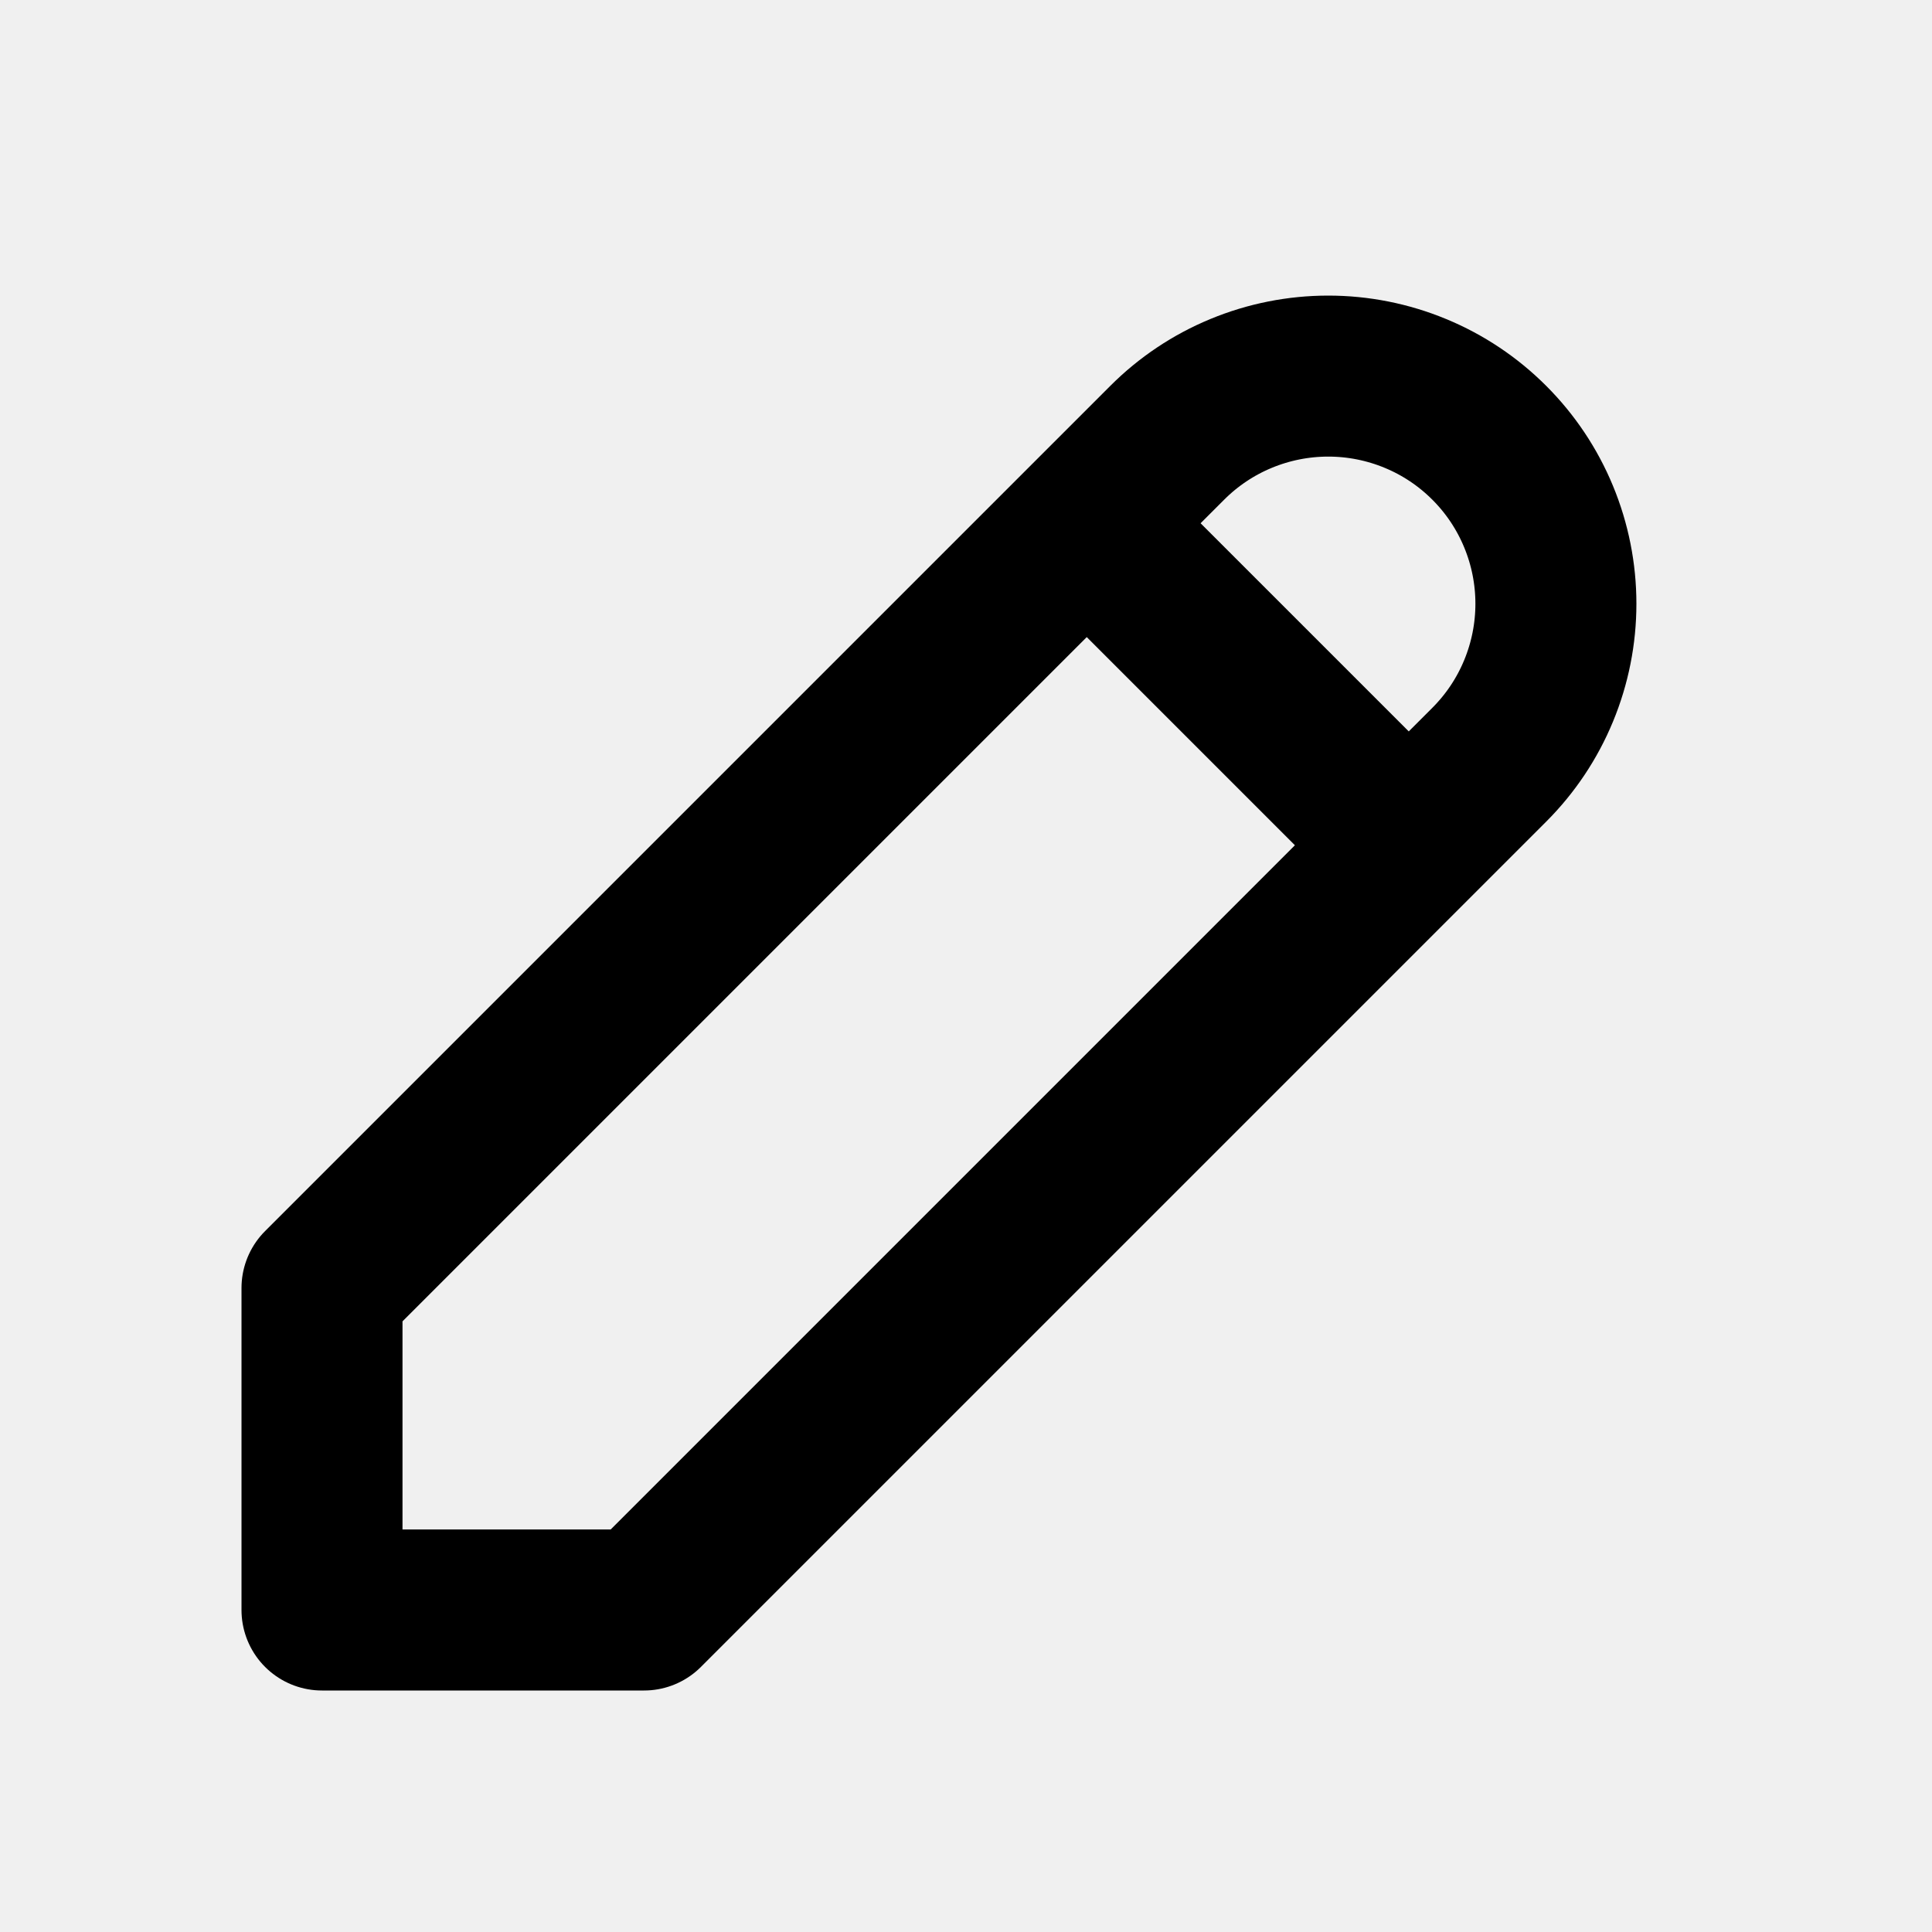
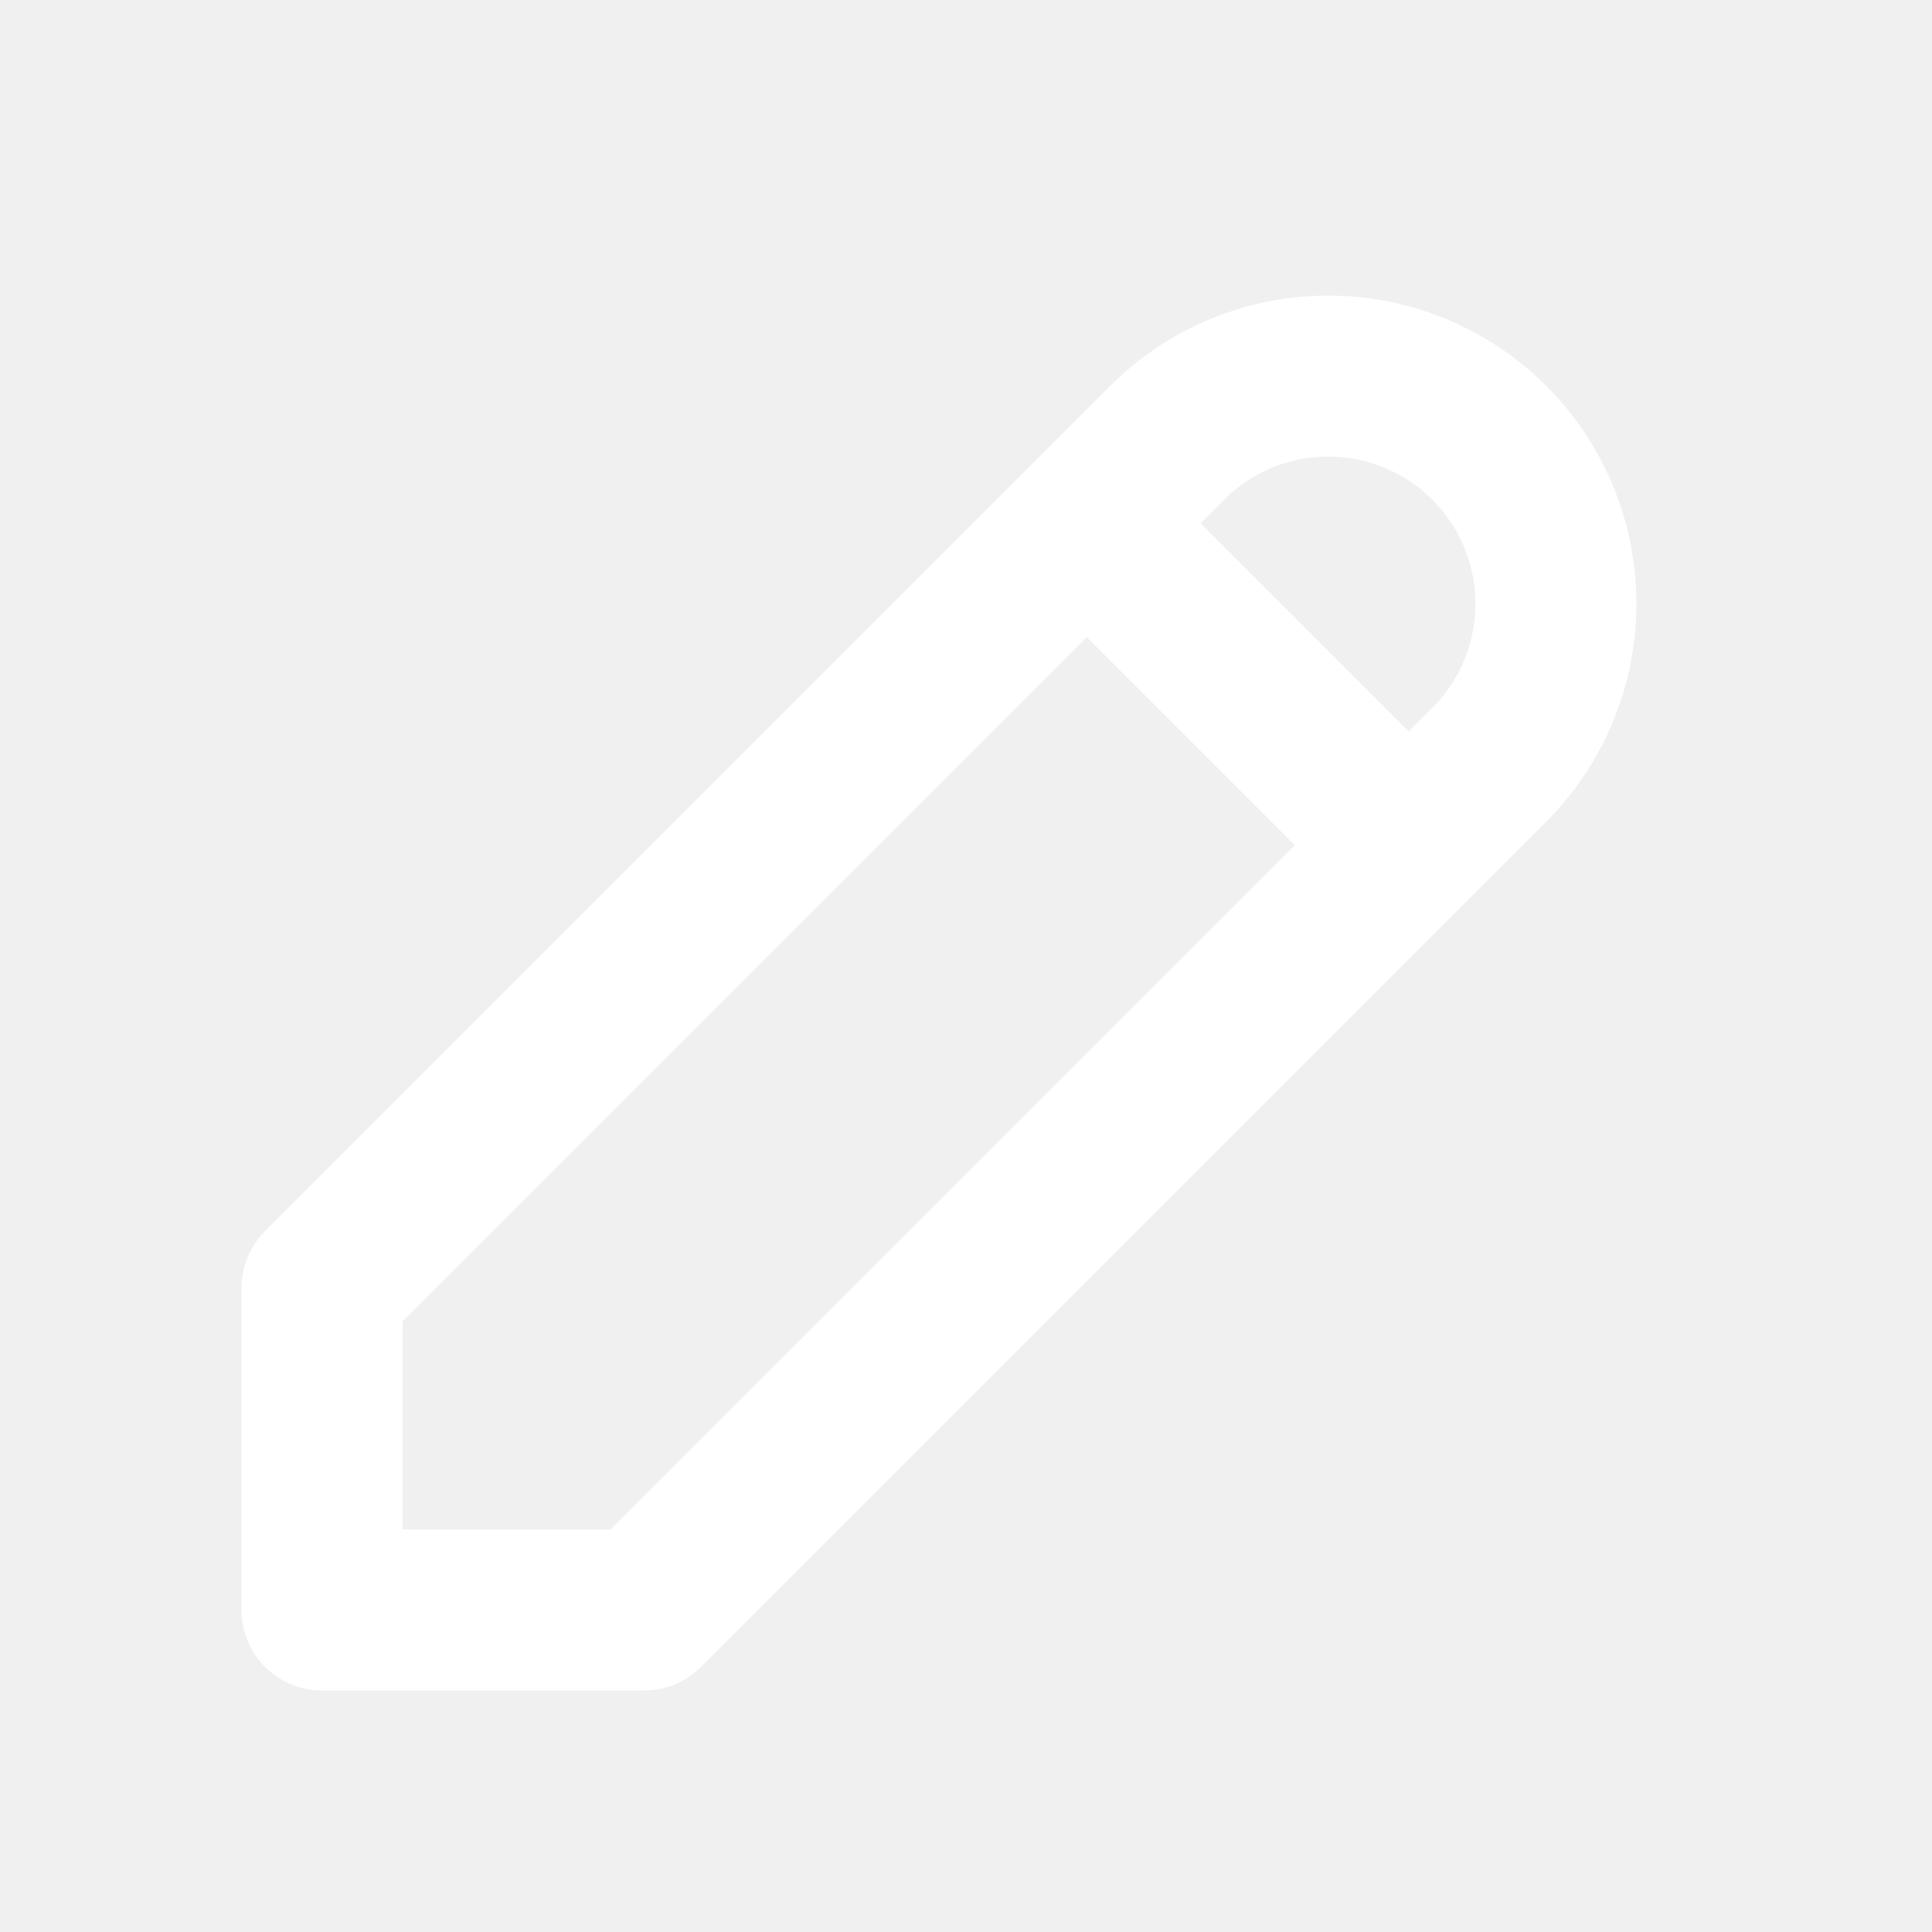
<svg xmlns="http://www.w3.org/2000/svg" width="24" height="24" viewBox="0 0 24 24" fill="none">
-   <path d="M13.5 6.5L17.5 10.5M4 20H8L18.5 9.5C18.763 9.237 18.971 8.926 19.113 8.582C19.255 8.239 19.328 7.871 19.328 7.5C19.328 7.129 19.255 6.761 19.113 6.418C18.971 6.074 18.763 5.763 18.5 5.5C18.237 5.237 17.926 5.029 17.582 4.887C17.239 4.745 16.871 4.672 16.5 4.672C16.129 4.672 15.761 4.745 15.418 4.887C15.074 5.029 14.763 5.237 14.5 5.5L4 16V20Z" stroke="black" stroke-width="2" stroke-linecap="round" stroke-linejoin="round" />
+   <path d="M13.5 6.5L17.5 10.5M4 20H8L18.5 9.5C18.763 9.237 18.971 8.926 19.113 8.582C19.255 8.239 19.328 7.871 19.328 7.5C19.328 7.129 19.255 6.761 19.113 6.418C18.971 6.074 18.763 5.763 18.5 5.5C18.237 5.237 17.926 5.029 17.582 4.887C17.239 4.745 16.871 4.672 16.5 4.672C16.129 4.672 15.761 4.745 15.418 4.887C15.074 5.029 14.763 5.237 14.5 5.5L4 16V20Z" stroke="white" stroke-width="2" stroke-linecap="round" stroke-linejoin="round" />
</svg>
